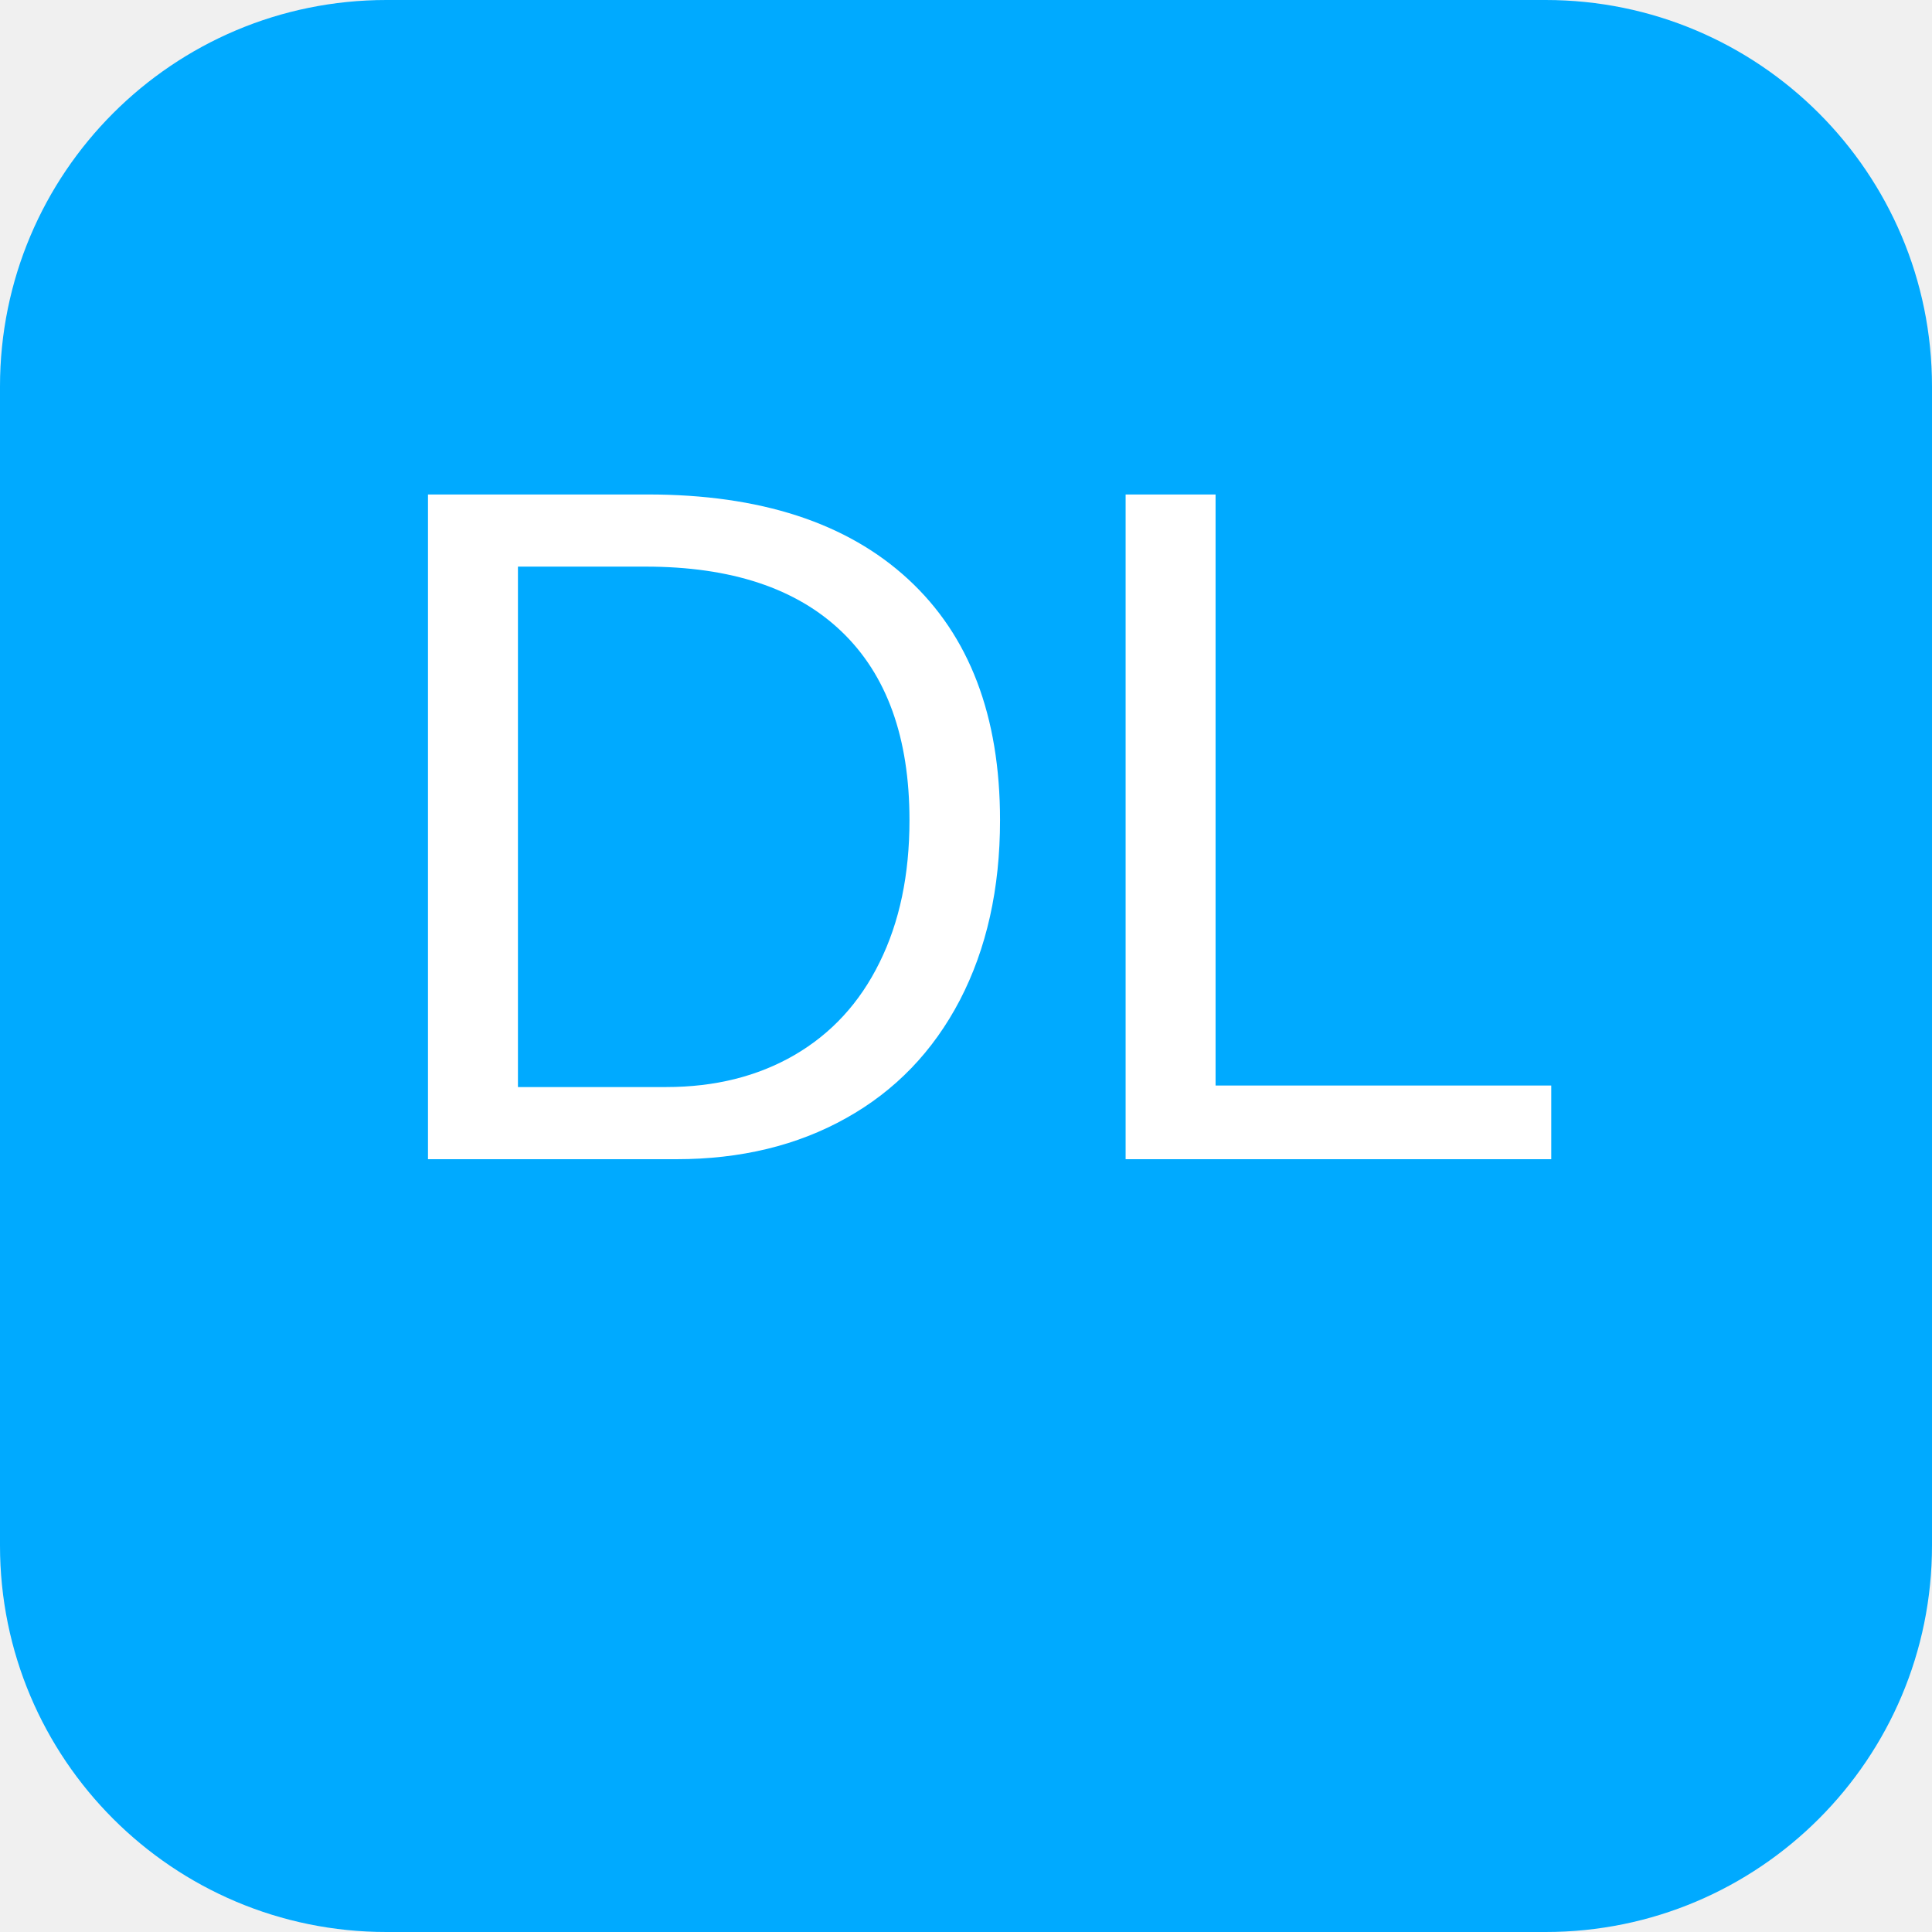
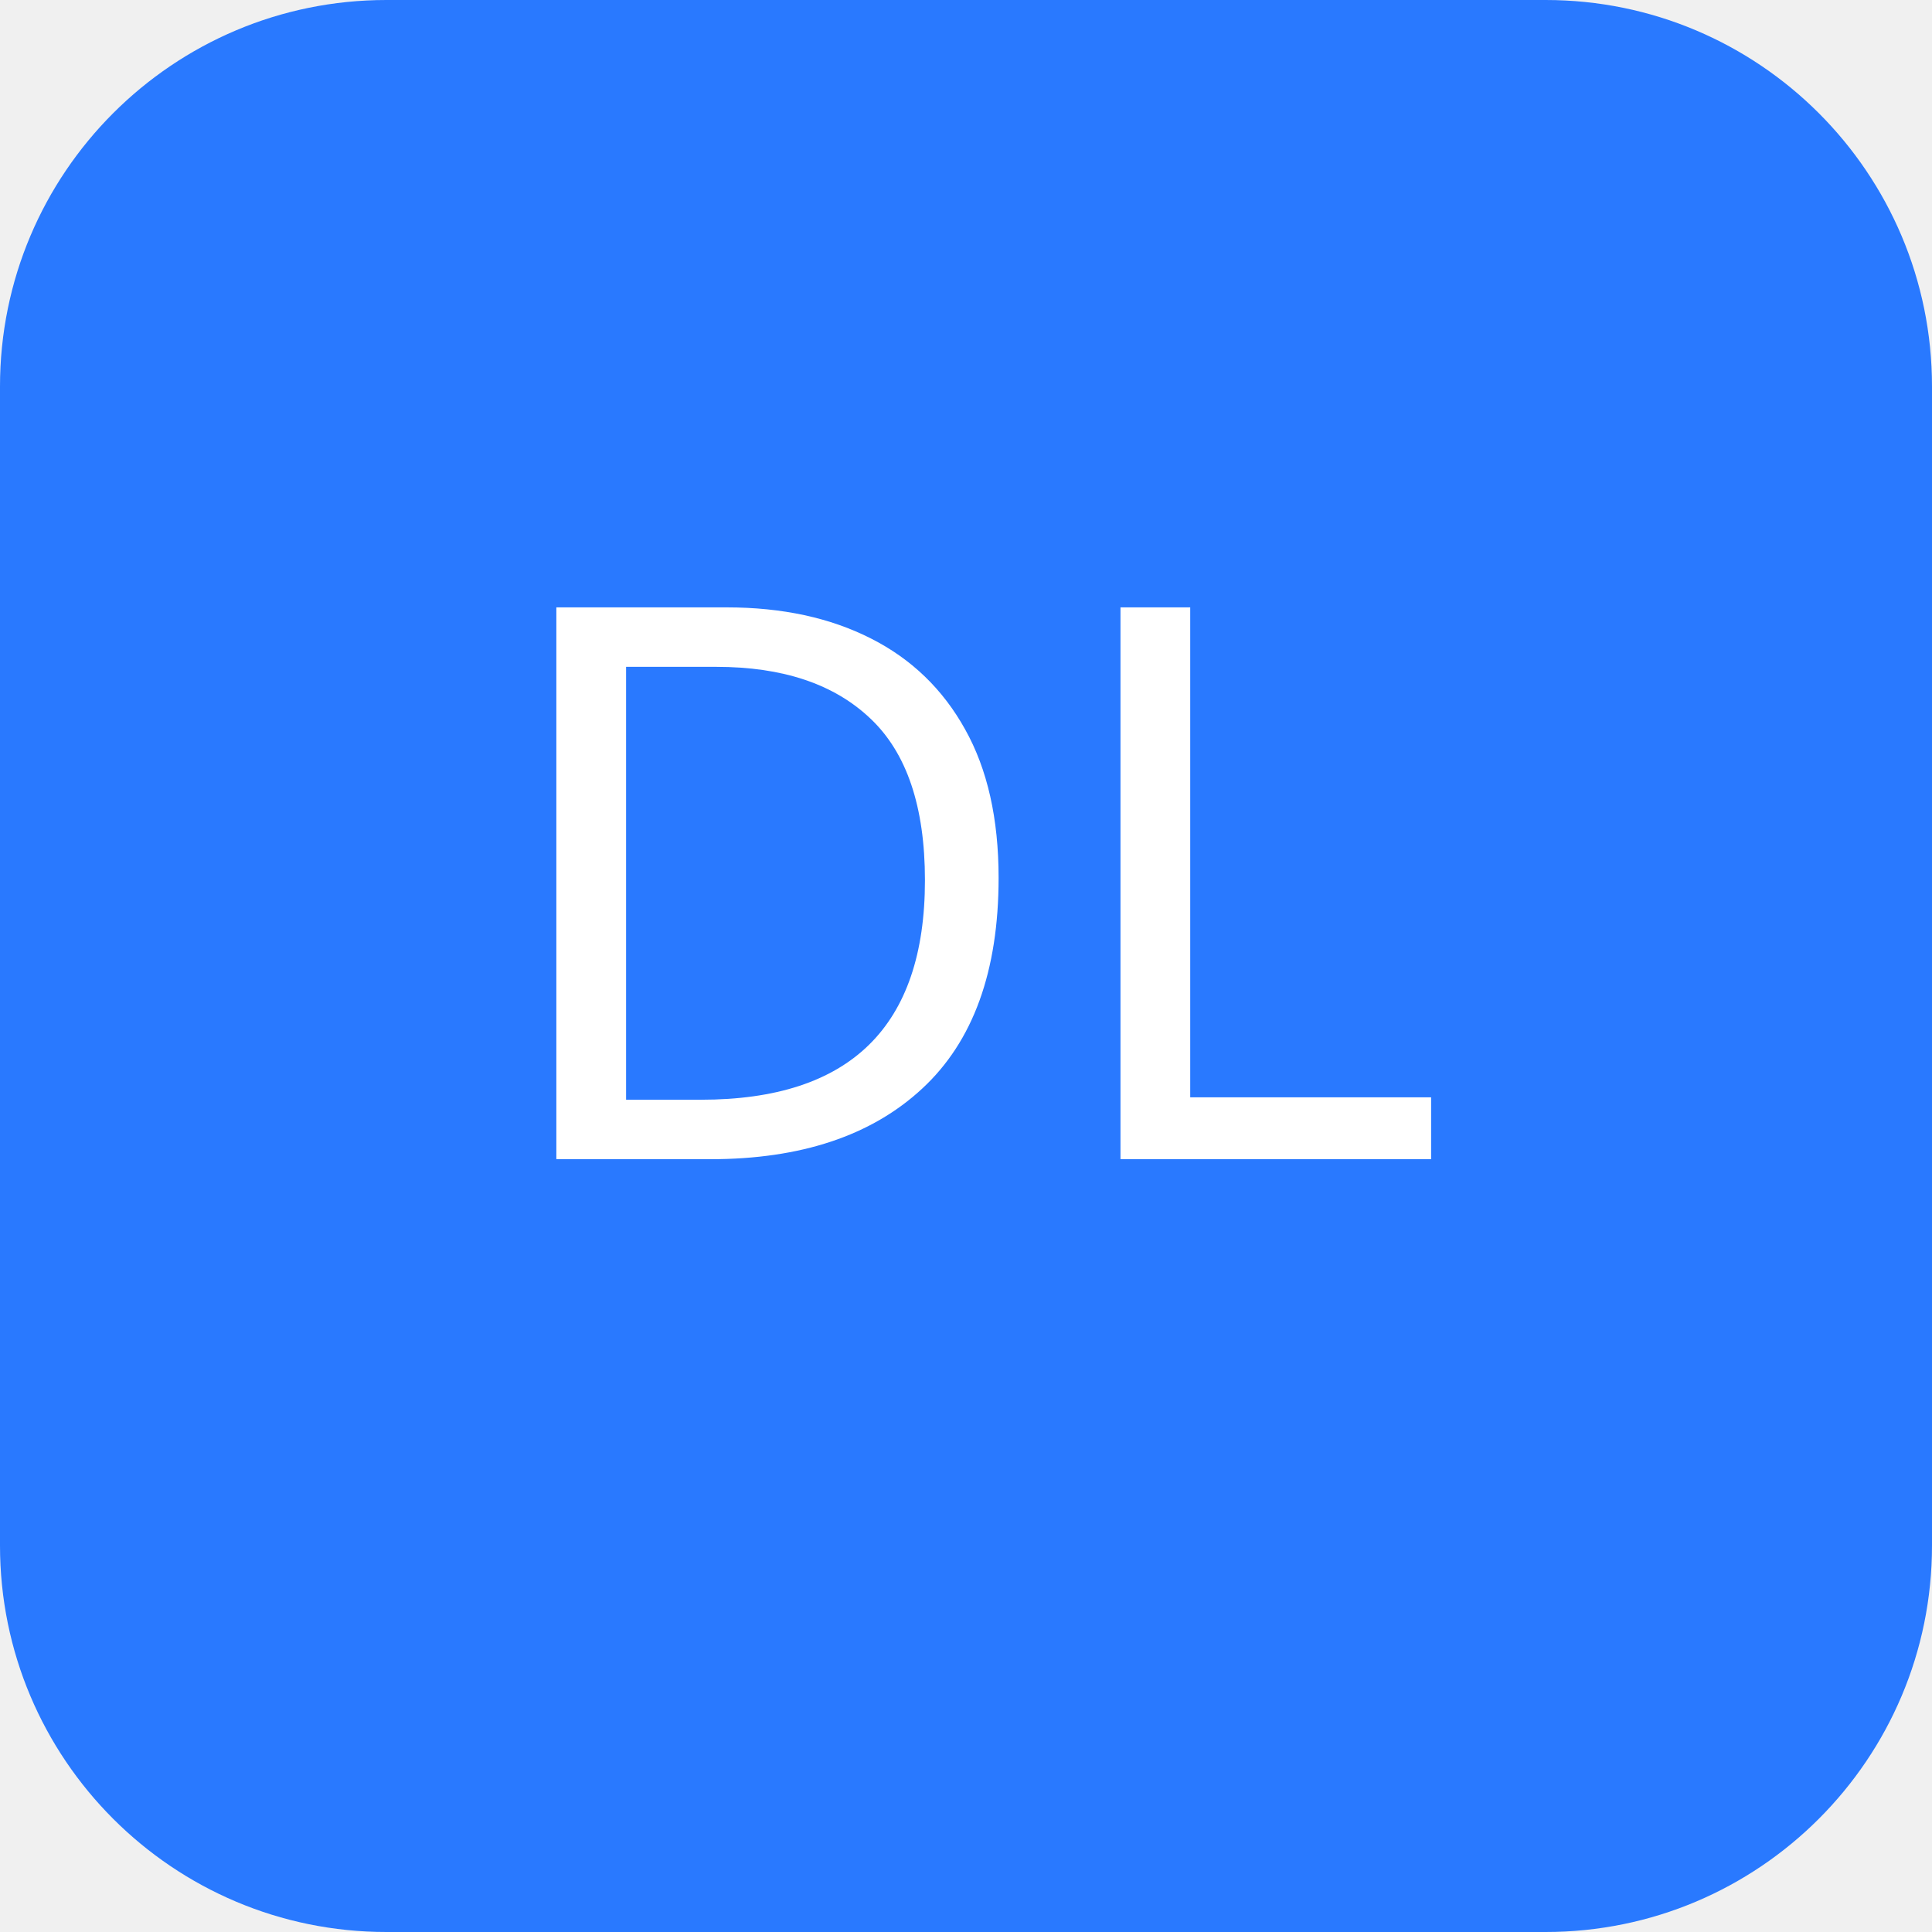
<svg xmlns="http://www.w3.org/2000/svg" viewBox="0 0 100 100">
-   <rect width="100" height="100" rx="20" ry="20" fill="#0af" />
-   <text x="50" y="60" font-size="50" text-anchor="middle" fill="white" font-family="Arial">DL</text>
+   <rect width="100" height="100" rx="20" fill="#2979ff" />
+   <text x="50" y="60" font-size="40" text-anchor="middle" fill="white" font-family="sans-serif">DL</text>
</svg>
